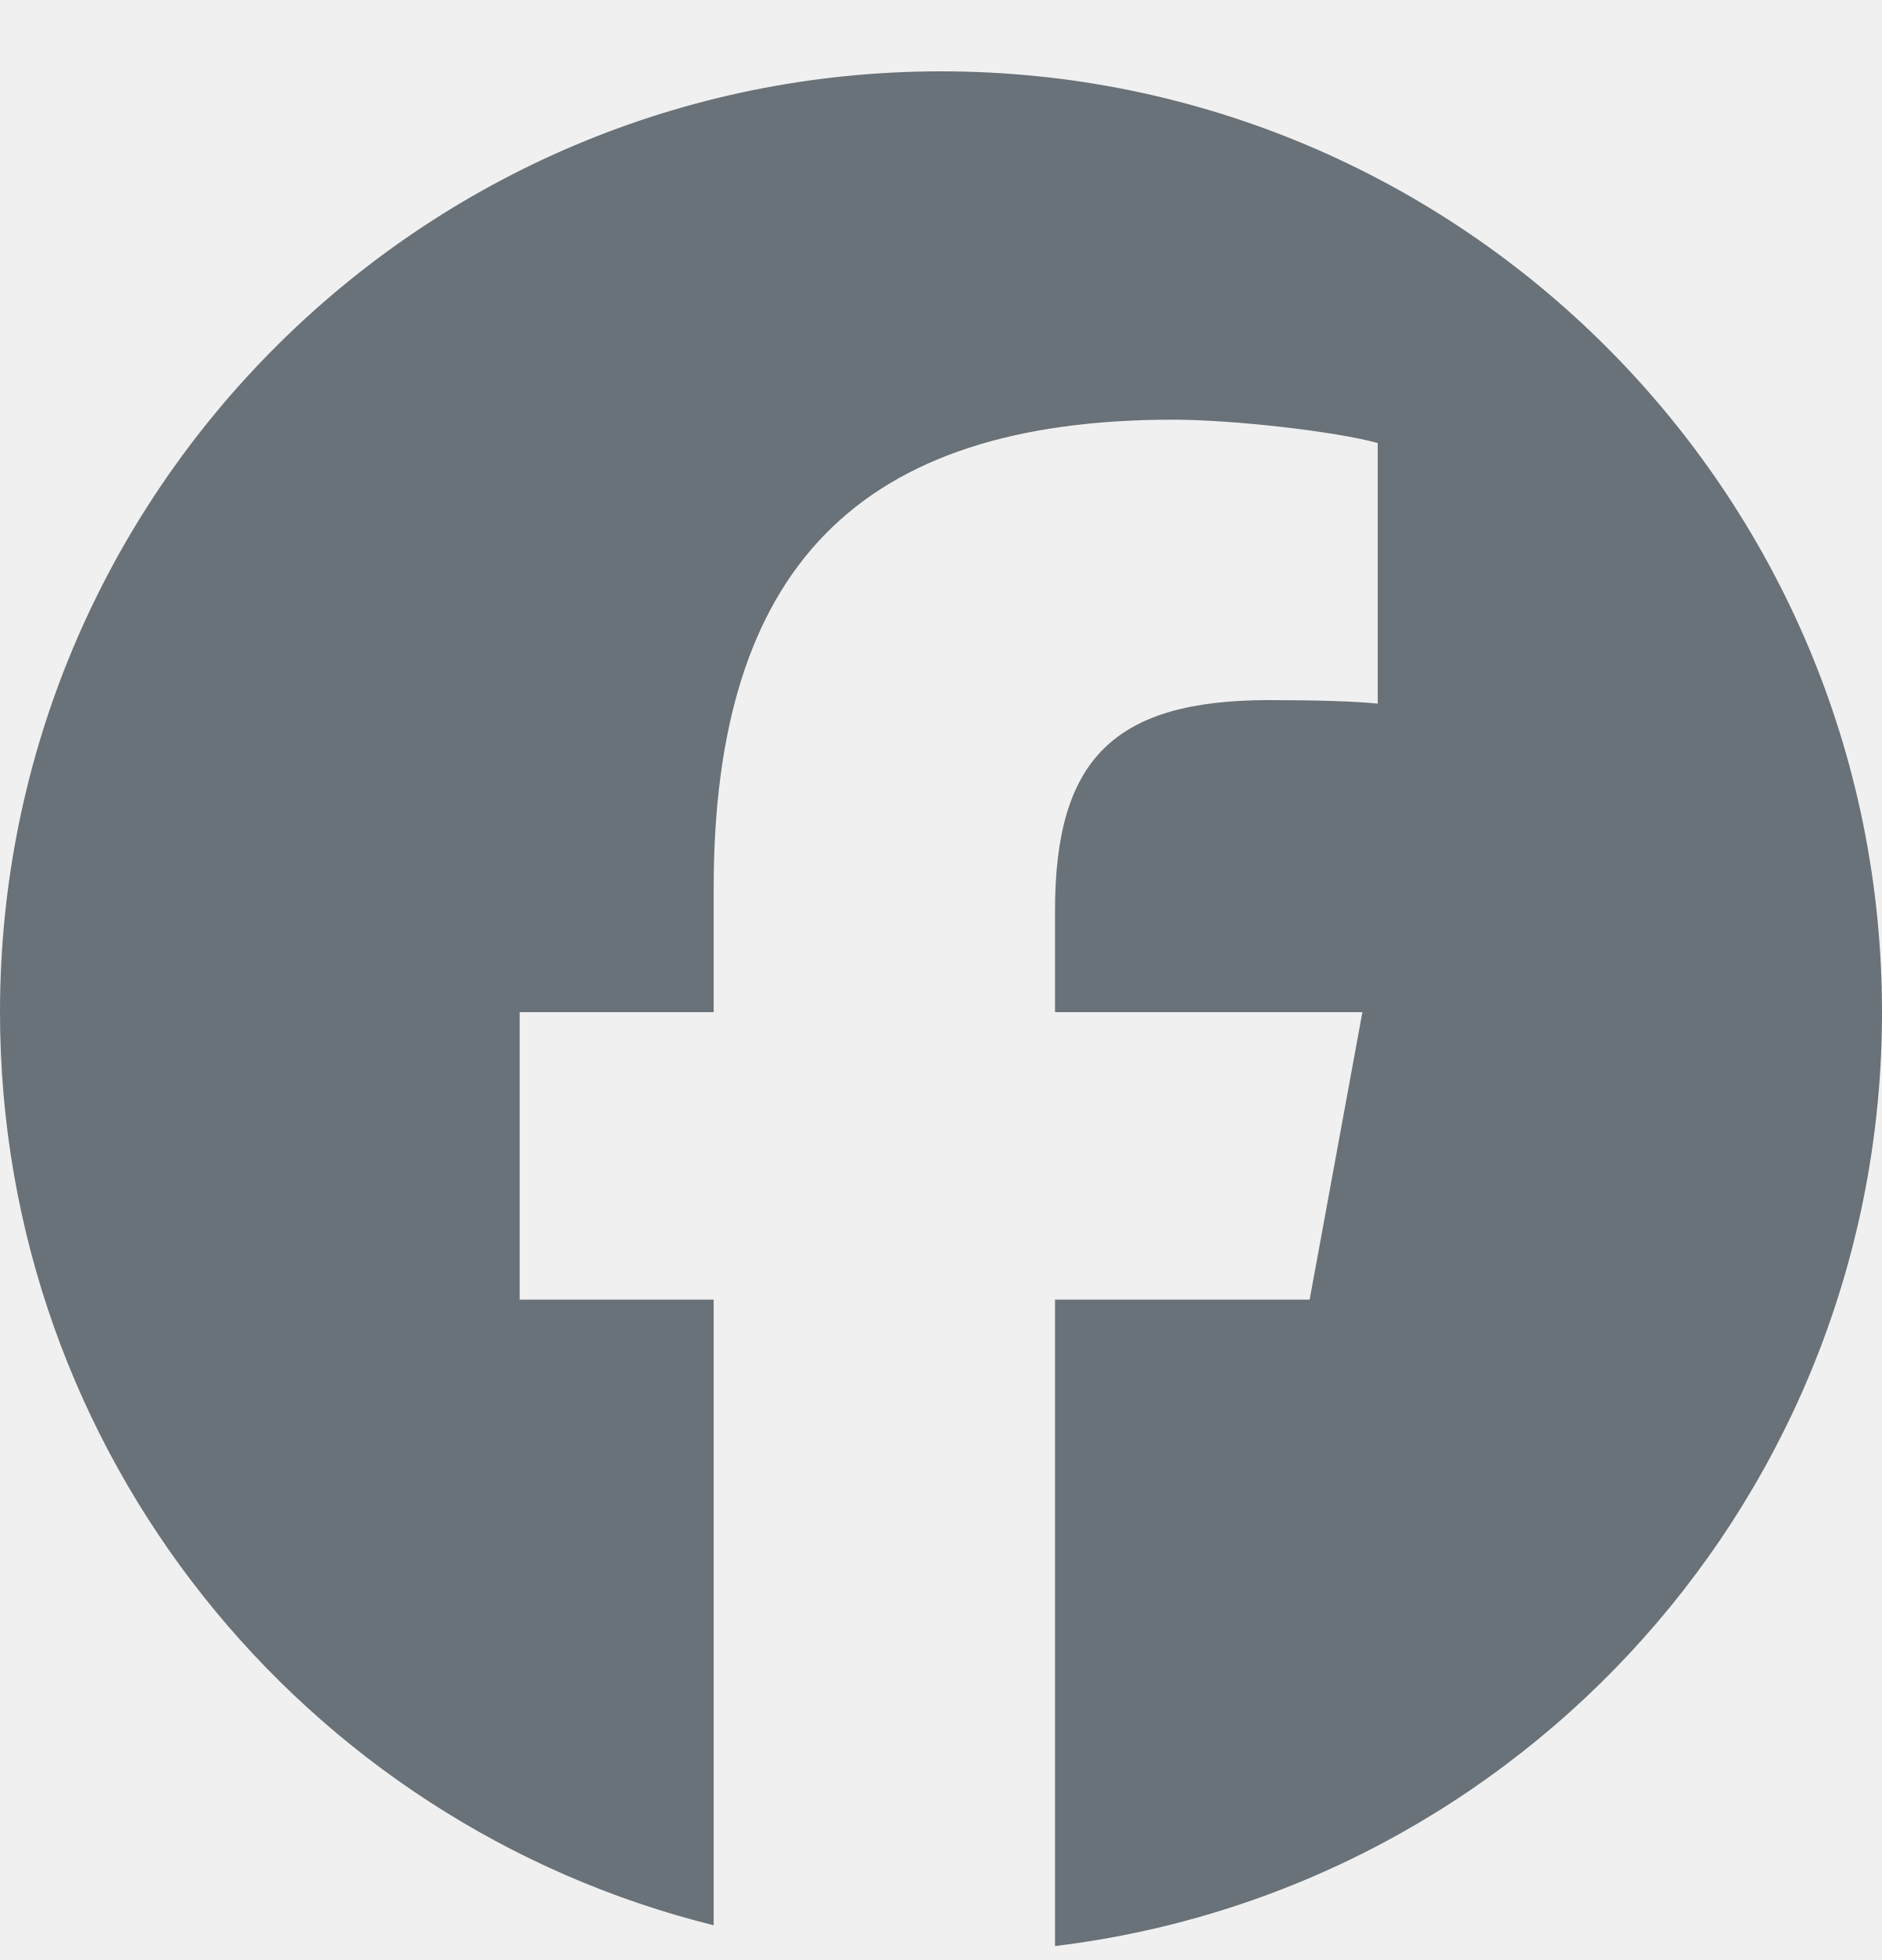
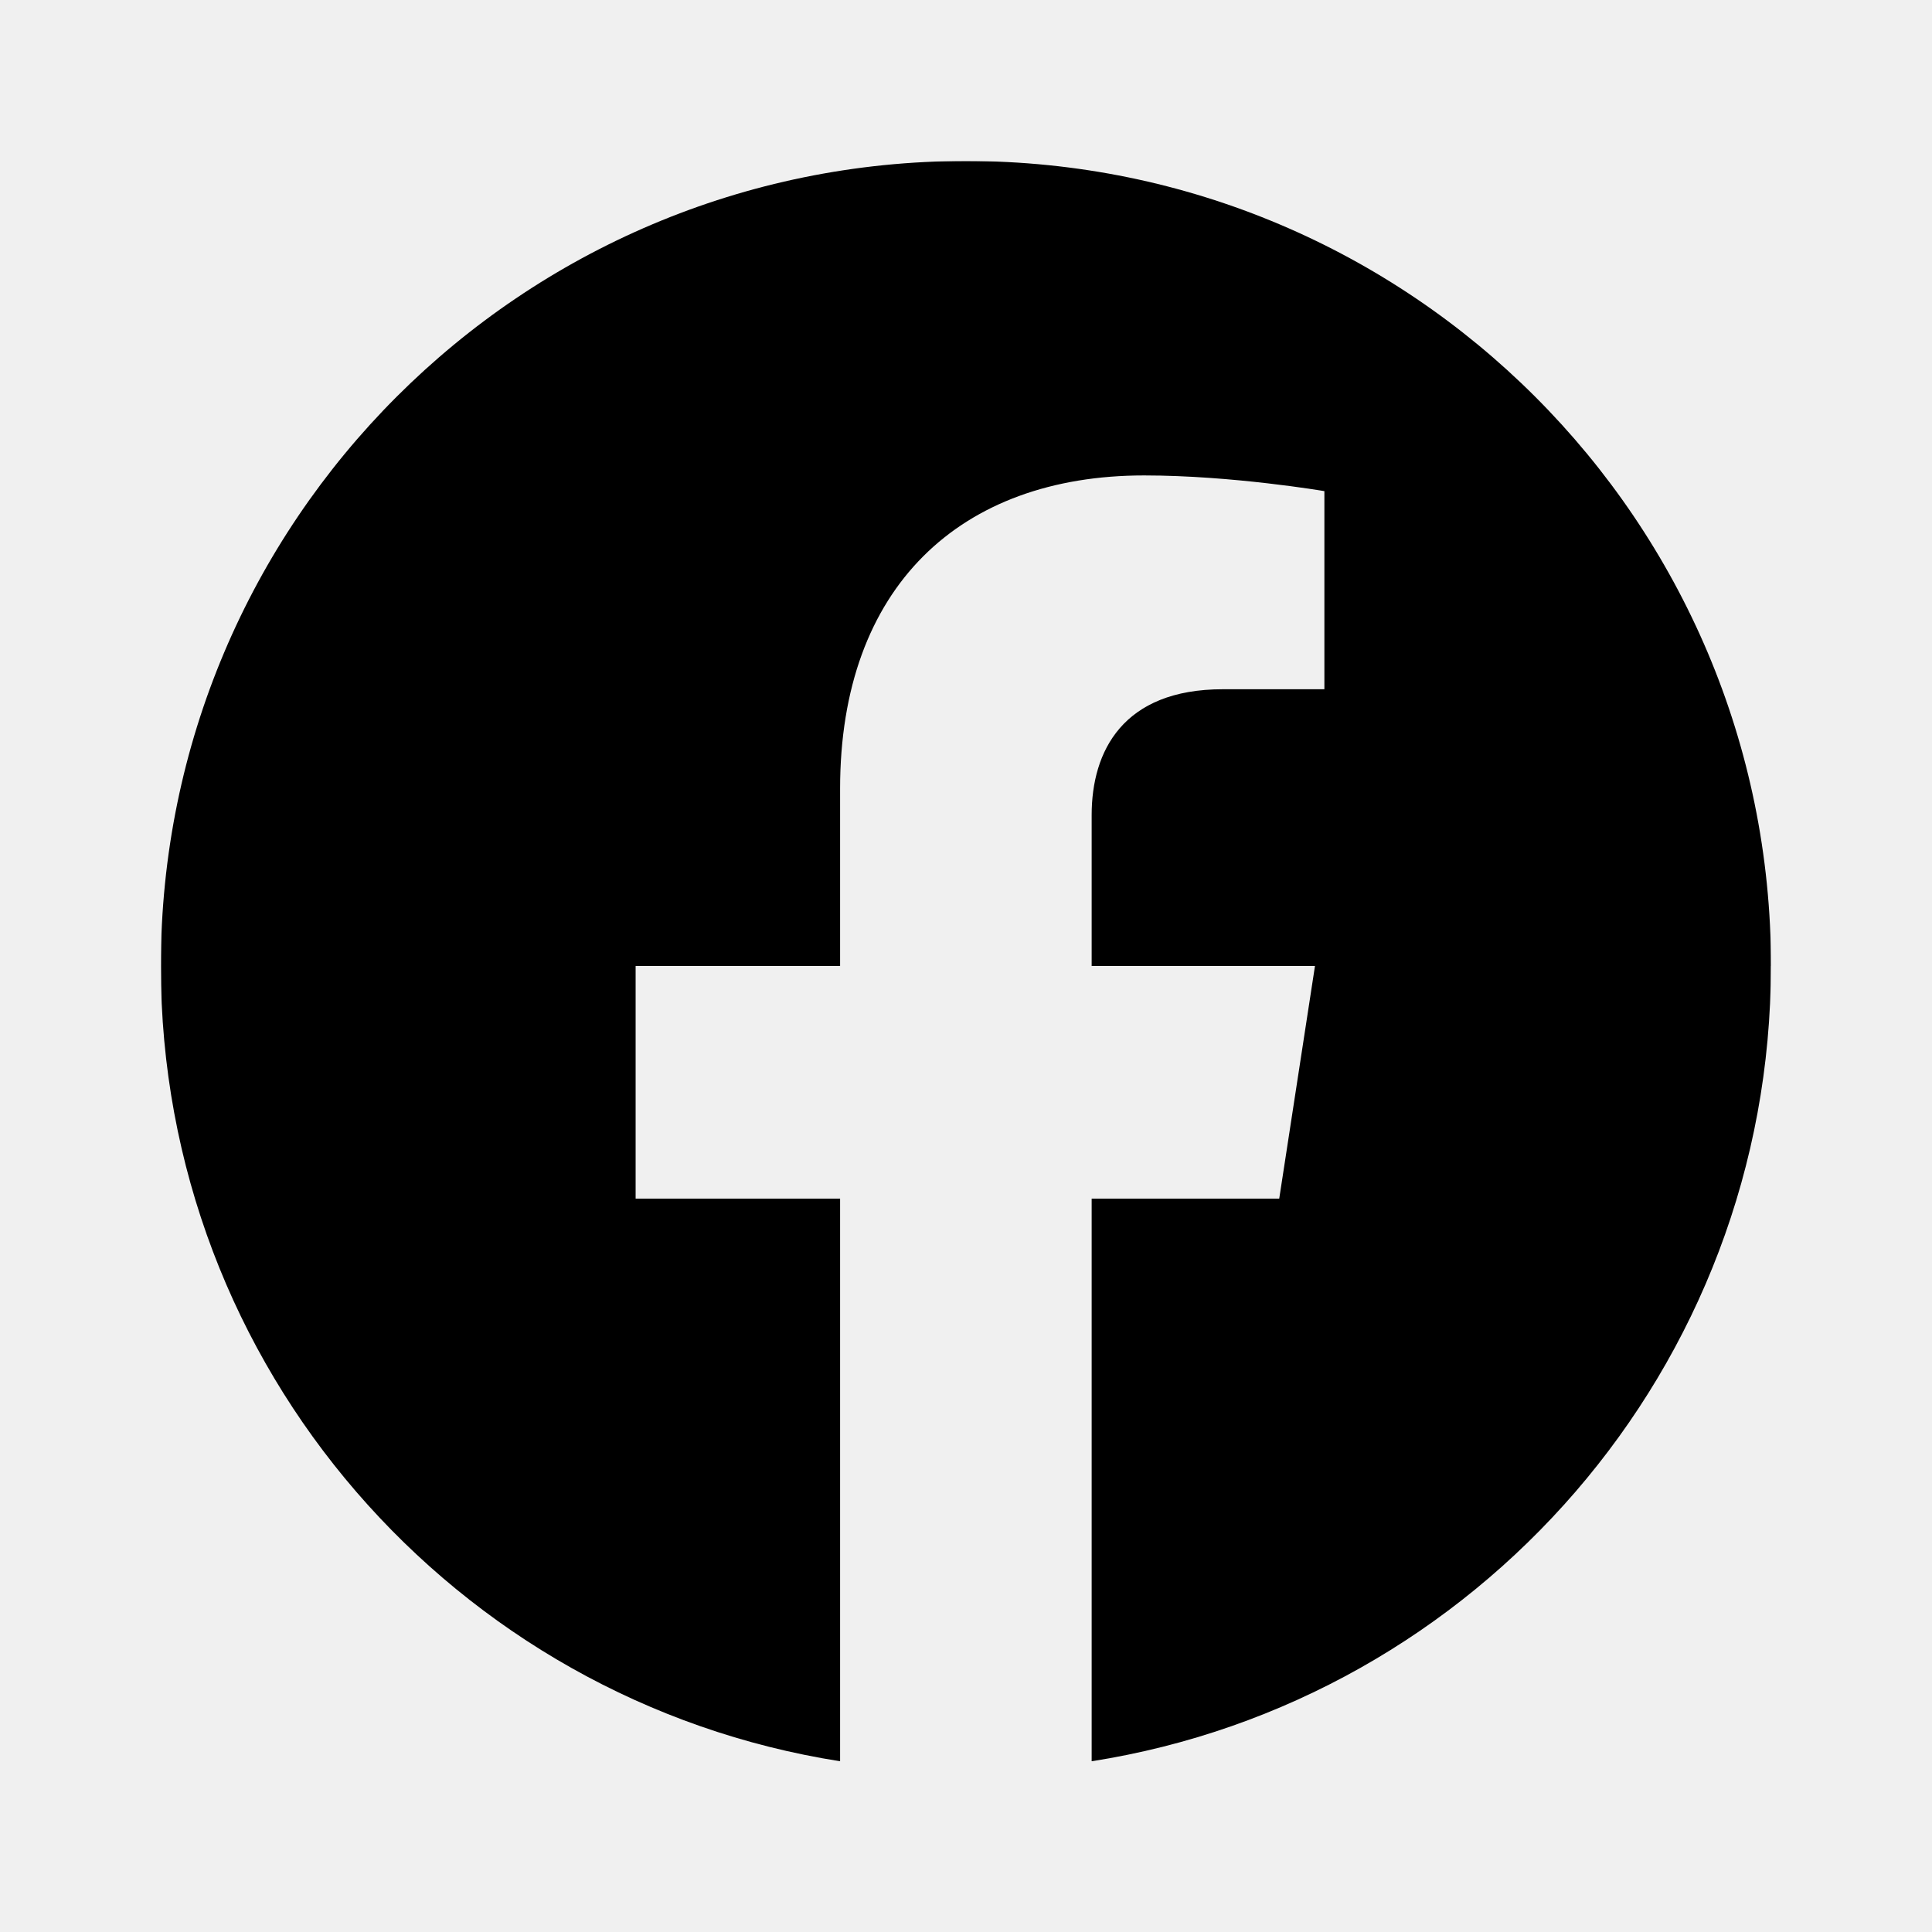
- <svg xmlns="http://www.w3.org/2000/svg" width="24" height="25" viewBox="0 0 24 25" fill="none">
-   <g clip-path="url(#clip0_1742_9202)">
-     <path d="M24 12.91C24 6.283 18.627 0.91 12 0.91C5.373 0.91 0 6.283 0 12.91C0 18.538 3.875 23.26 9.101 24.557V16.577H6.627V12.91H9.101V11.33C9.101 7.246 10.95 5.353 14.96 5.353C15.72 5.353 17.032 5.502 17.569 5.651V8.975C17.285 8.945 16.793 8.93 16.182 8.93C14.215 8.93 13.454 9.675 13.454 11.613V12.91H17.374L16.701 16.577H13.454V24.822C19.396 24.105 24 19.046 24 12.91H24Z" fill="#697278" />
+ <svg xmlns="http://www.w3.org/2000/svg" width="24" height="24" viewBox="0 0 24 24" fill="none">
+   <g clip-path="url(#clip0_1954_10476)">
+     <mask id="mask0_1954_10476" style="mask-type:luminance" maskUnits="userSpaceOnUse" x="0" y="0" width="24" height="24">
+       <path d="M0 0H24V24H0V0Z" fill="white" />
+     </mask>
+     <g mask="url(#mask0_1954_10476)">
+       <mask id="mask1_1954_10476" style="mask-type:luminance" maskUnits="userSpaceOnUse" x="2" y="2" width="20" height="20">
+         <path d="M2 2H22V21.879H2V2Z" fill="white" />
+       </mask>
+       <g mask="url(#mask1_1954_10476)">
+         <path fill-rule="evenodd" clip-rule="evenodd" d="M22 12C22 6.477 17.523 2 12 2C6.475 2 1.998 6.476 1.998 12C1.998 16.991 5.655 21.129 10.436 21.879V14.89H7.896V12H10.436V9.797C10.436 7.29 11.929 5.906 14.213 5.906C15.307 5.906 16.452 6.101 16.452 6.101V8.562H15.191C13.948 8.562 13.561 9.333 13.561 10.124V12H16.335L15.891 14.89H13.561V21.879C18.341 21.129 21.999 16.991 21.999 11.999" fill="black" />
+       </g>
+     </g>
  </g>
  <defs>
-     <clipPath id="clip0_1742_9202">
-       <rect width="24" height="24" fill="white" transform="translate(0 0.910156)" />
+     <clipPath id="clip0_1954_10476">
+       <rect width="24" height="24" fill="white" />
    </clipPath>
  </defs>
</svg>
